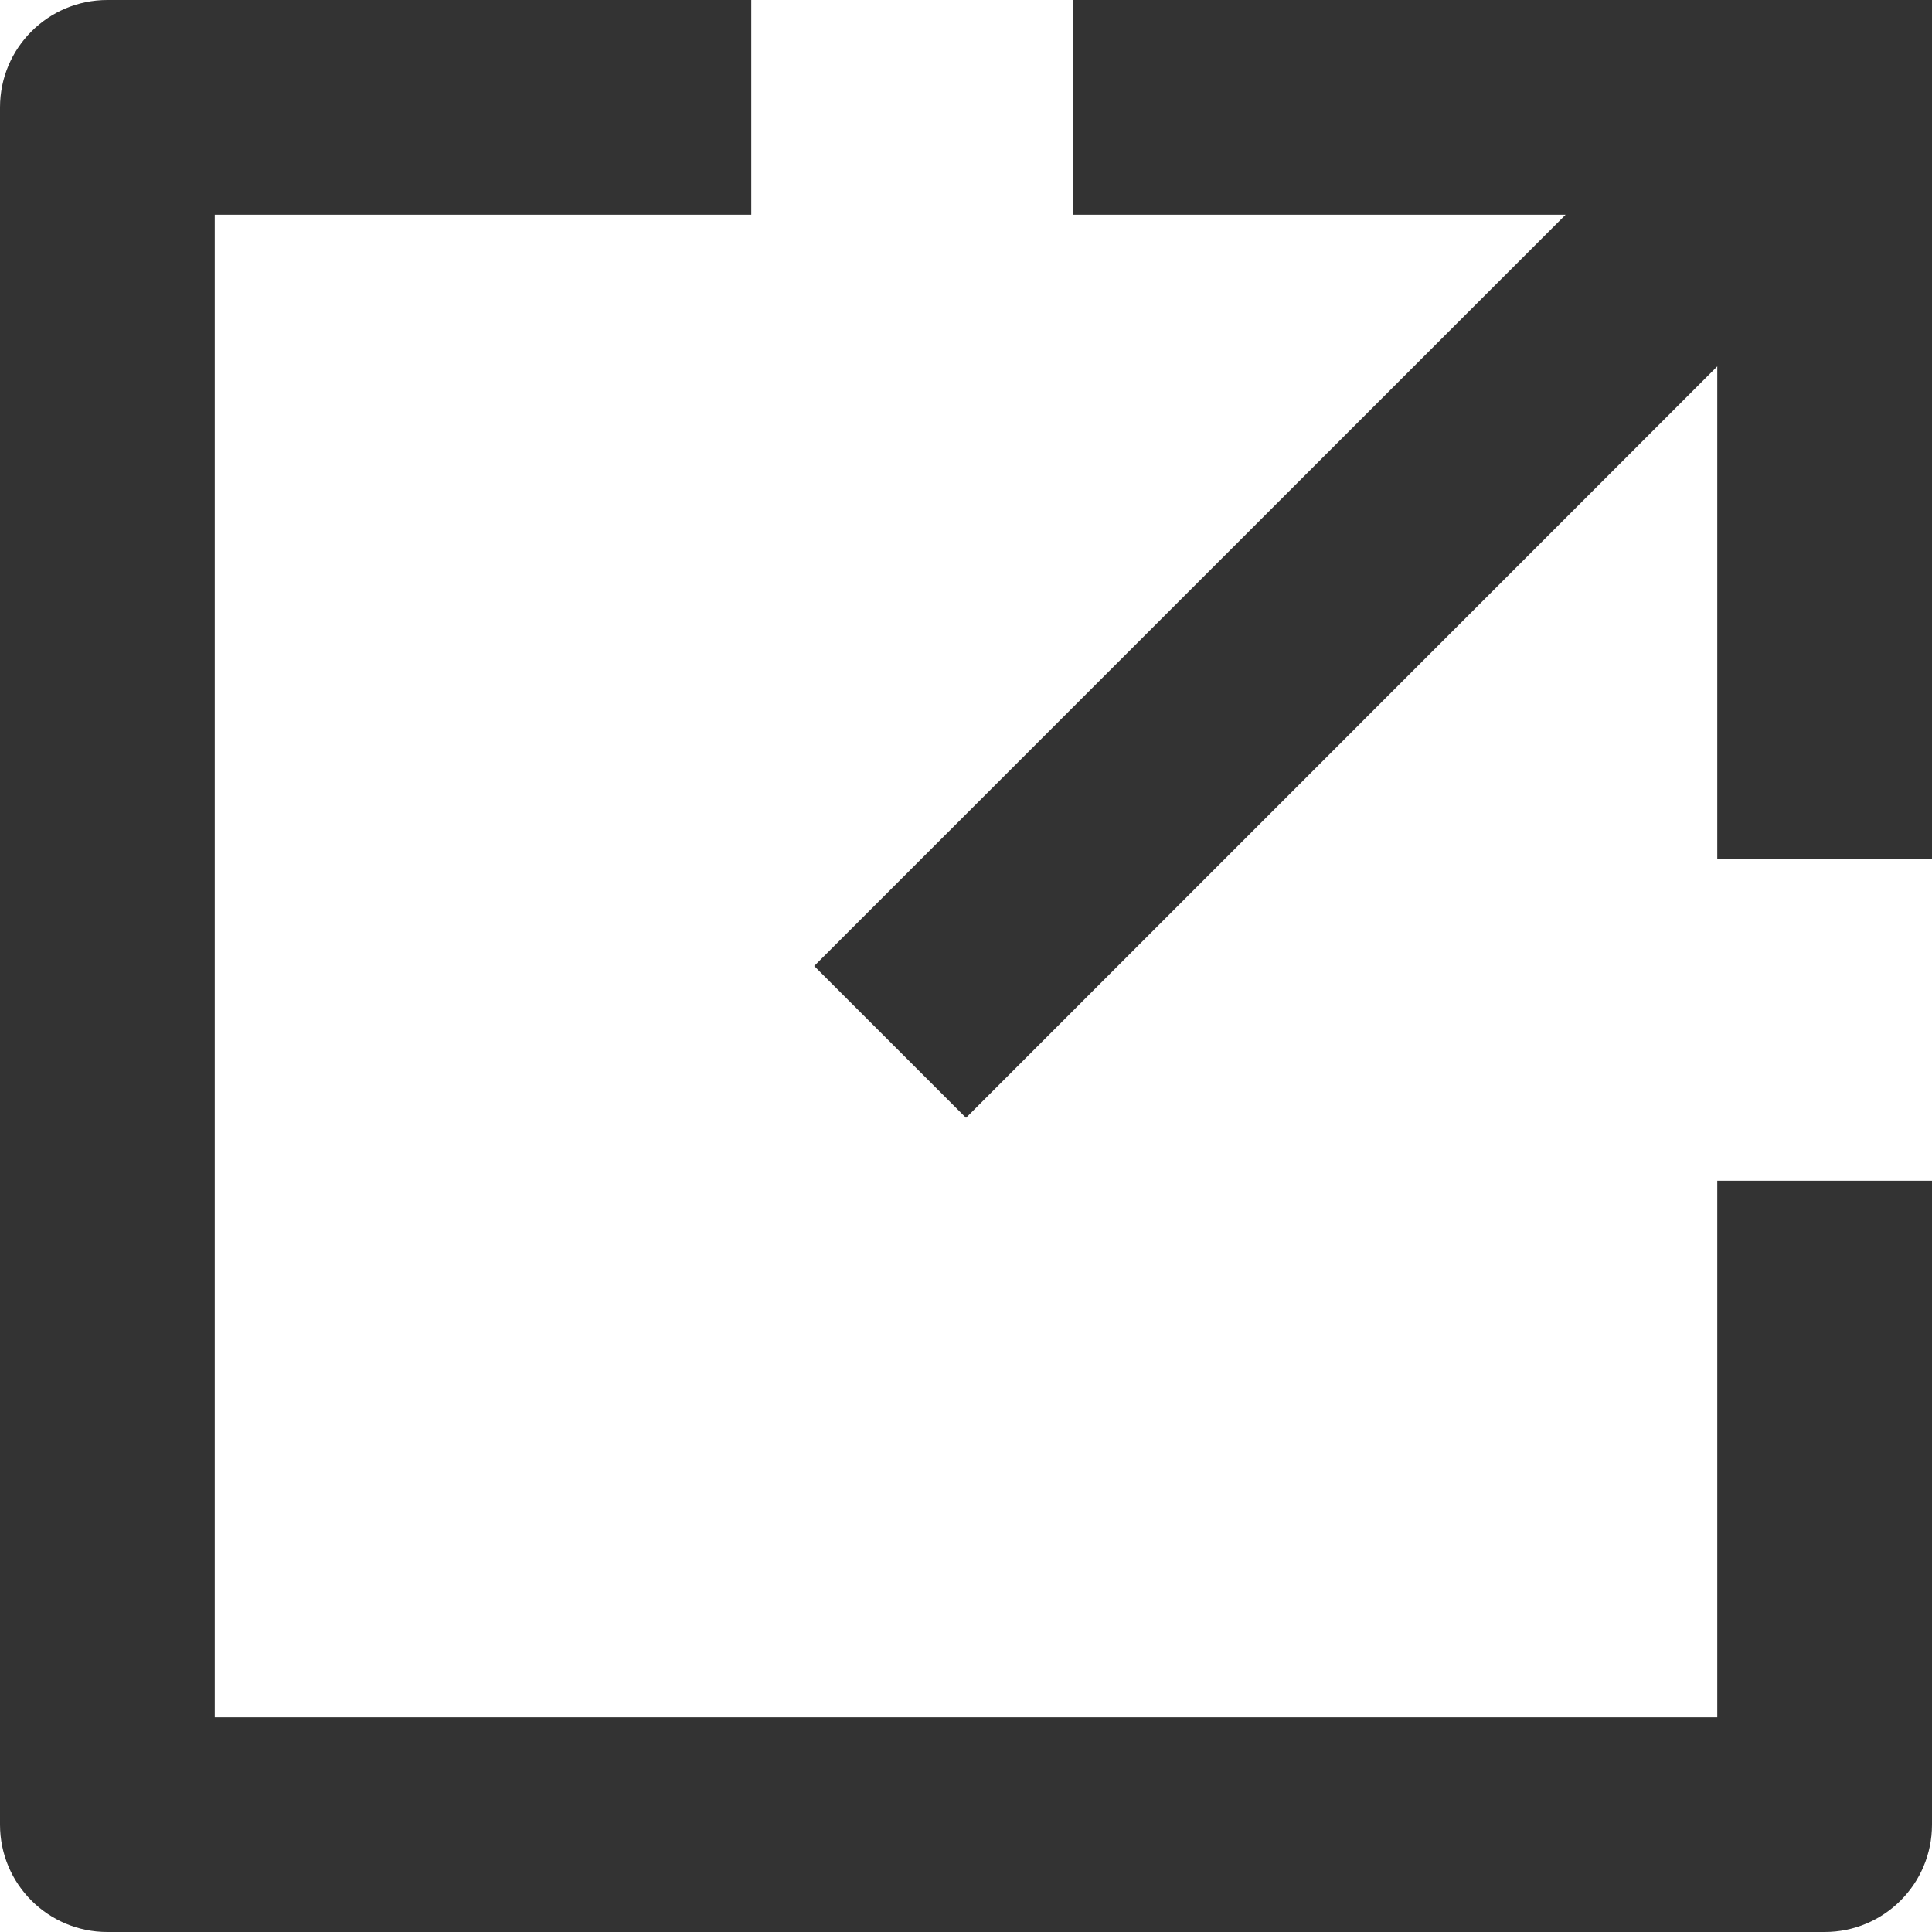
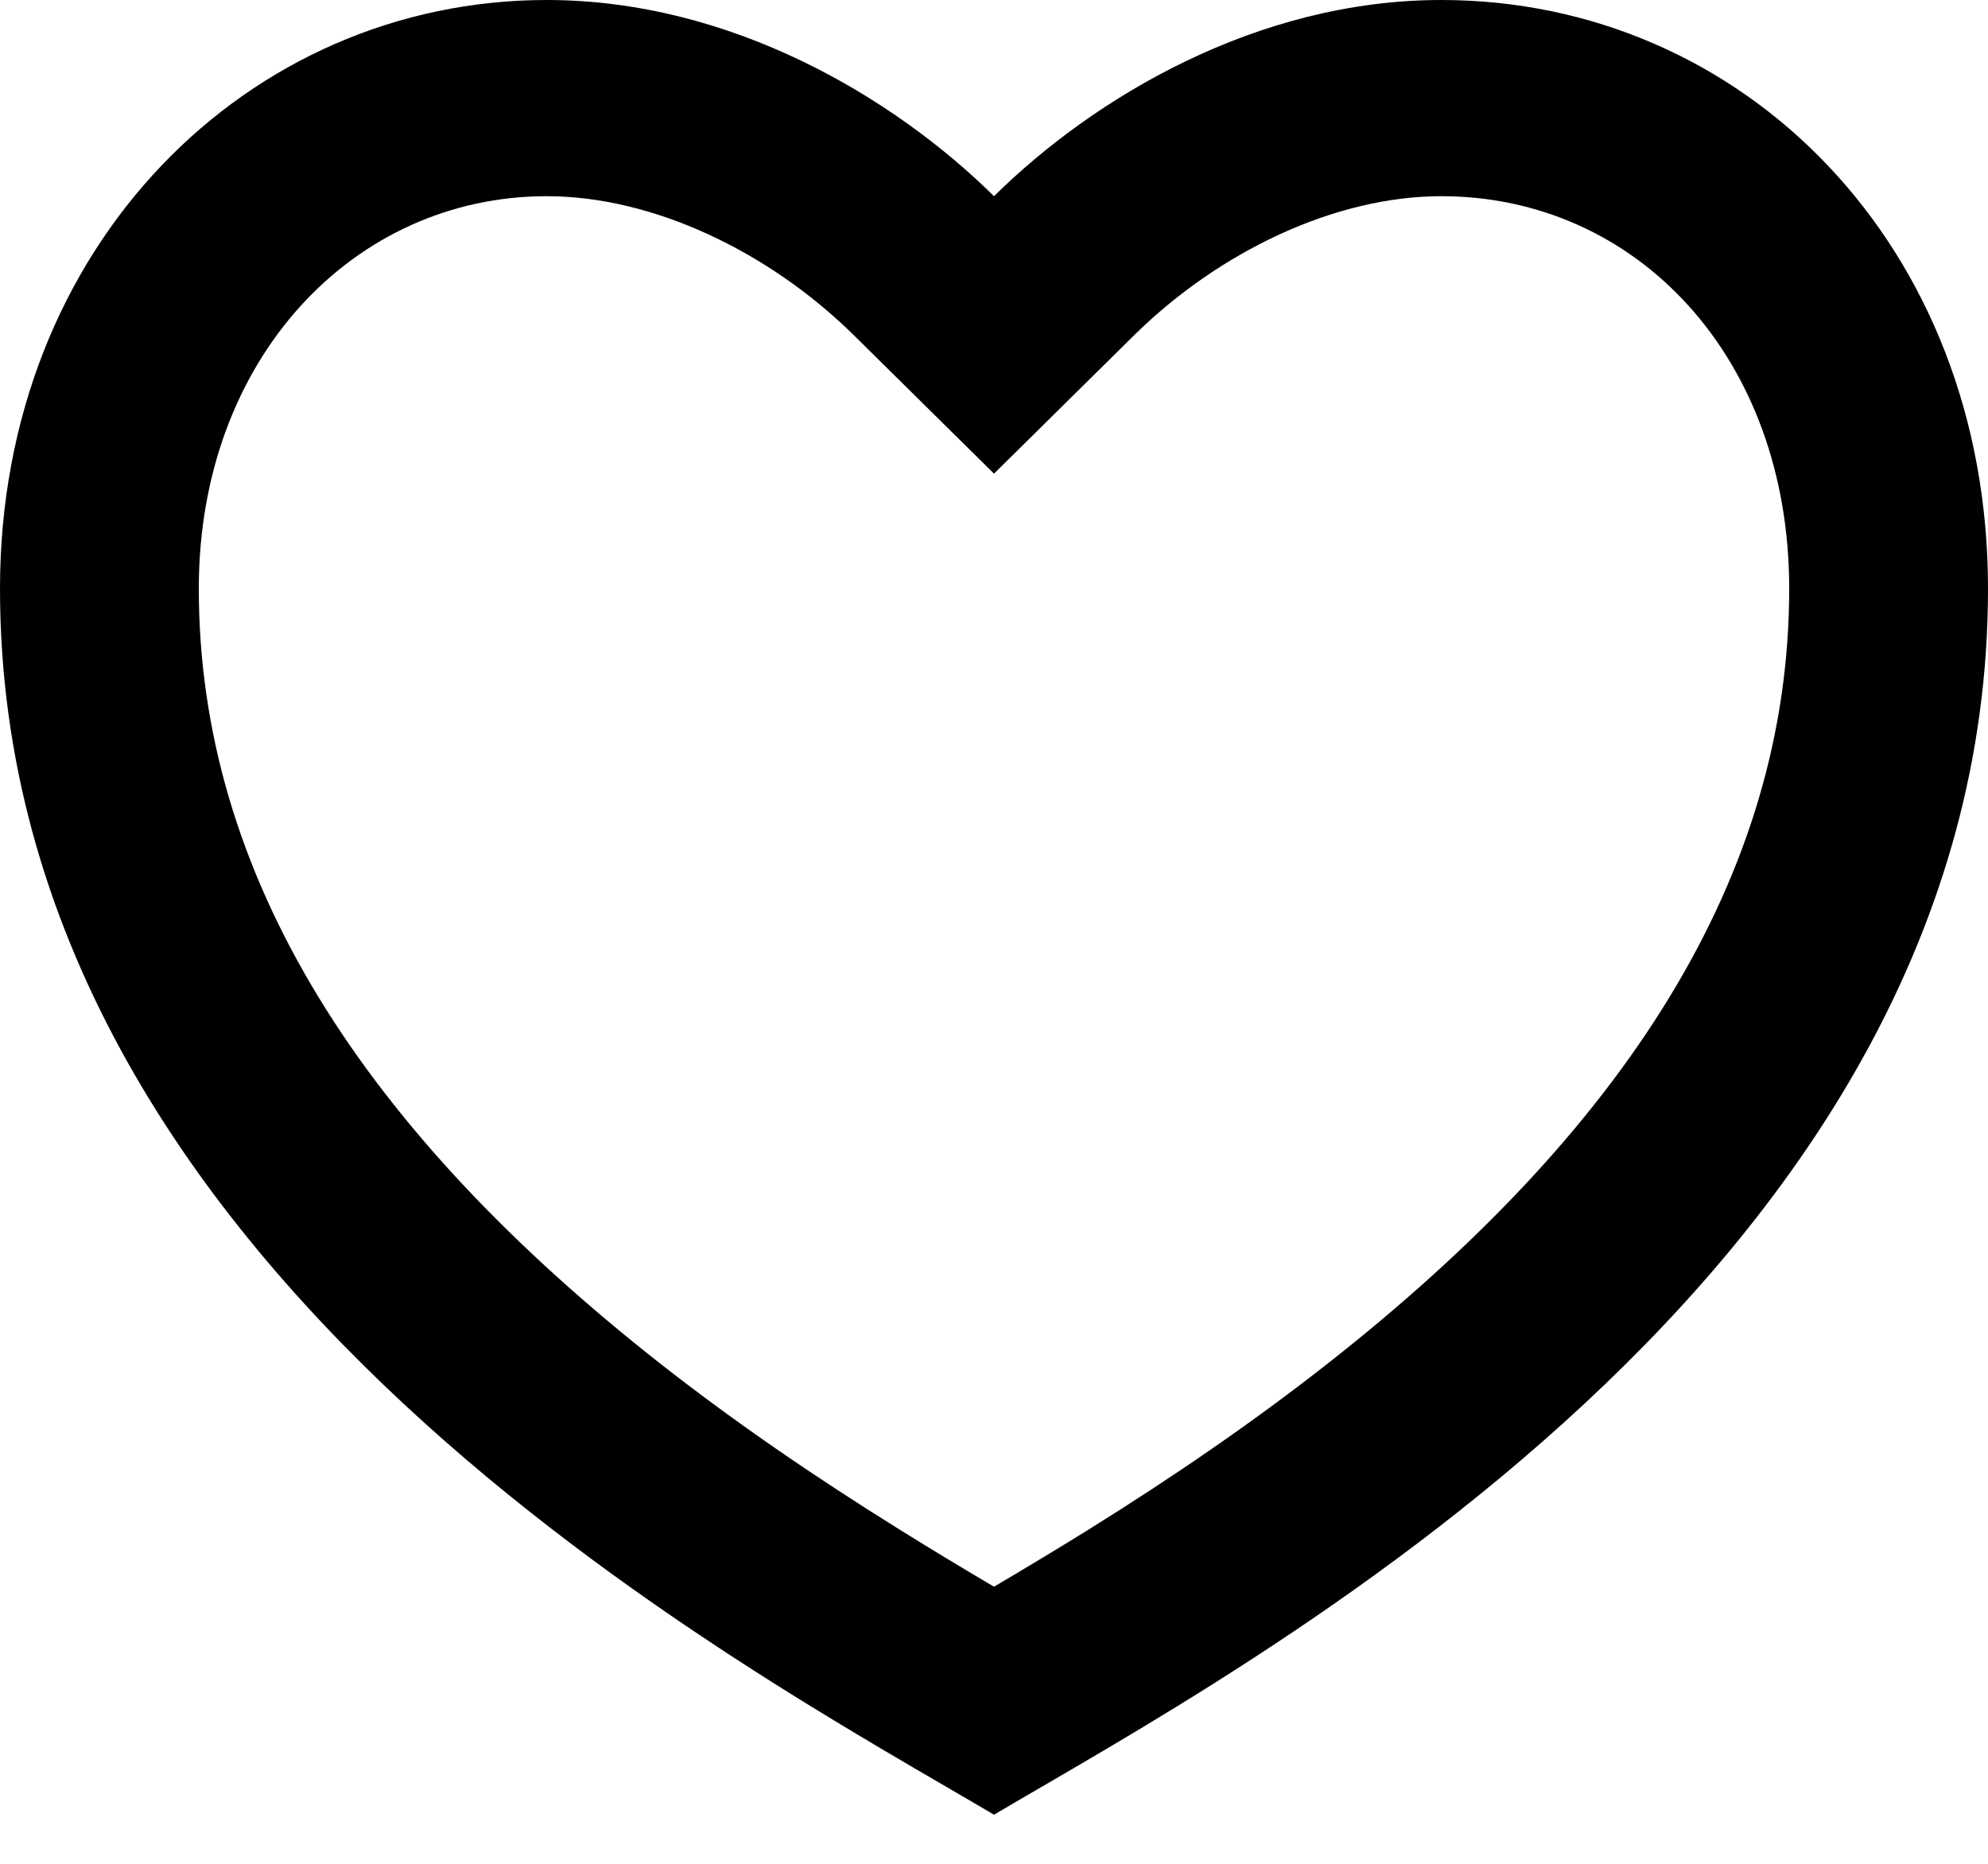
- <svg xmlns="http://www.w3.org/2000/svg" version="1.1" width="14px" height="14px">
-   <g transform="matrix(1 0 0 1 -1428 -788 )">
-     <path d="M 0.778 0  L 5.444 0  L 5.444 1.556  L 1.556 1.556  L 1.556 12.444  L 12.444 12.444  L 12.444 8.556  L 14 8.556  L 14 13.222  C 14 13.652  13.652 14  13.222 14  L 0.778 14  C 0.348 14  0 13.652  0 13.222  L 0 0.778  C 0 0.348  0.348 0  0.778 0  Z M 5.9 7  L 11.345 1.556  L 7.778 1.556  L 7.778 0  L 14 0  L 14 6.222  L 12.444 6.222  L 12.444 2.655  L 7 8.1  L 5.9 7  Z " fill-rule="nonzero" fill="#333333" stroke="none" transform="matrix(1 0 0 1 1428 788 )" />
+ <svg xmlns="http://www.w3.org/2000/svg" version="1.1" width="16px" height="15px">
+   <g transform="matrix(1 0 0 1 0 -3 )">
+     <path d="M 8 1.579  C 8.8 0.789  10.112 0  11.6 0  C 14.03 0  16 1.974  16 4.737  C 16 10.263  10 13.421  8 14.605  C 6 13.421  0 10.263  0 4.737  C 0 1.974  2 0  4.4 0  C 5.888 0  7.2 0.789  8 1.579  Z M 8 12.77  C 8.271 12.61  8.508 12.467  8.747 12.319  C 9.452 11.88  10.088 11.443  10.683 10.976  C 13.068 9.105  14.4 7.06  14.4 4.737  C 14.4 2.874  13.17 1.579  11.6 1.579  C 10.739 1.579  9.808 2.029  9.131 2.695  L 8 3.812  L 6.869 2.695  C 6.192 2.029  5.261 1.579  4.4 1.579  C 2.848 1.579  1.6 2.886  1.6 4.737  C 1.6 7.061  2.933 9.105  5.316 10.976  C 5.912 11.443  6.548 11.88  7.253 12.318  C 7.492 12.467  7.729 12.61  8 12.77  Z " fill-rule="nonzero" fill="#000000" stroke="none" transform="matrix(1 0 0 1 0 3 )" />
  </g>
</svg>
